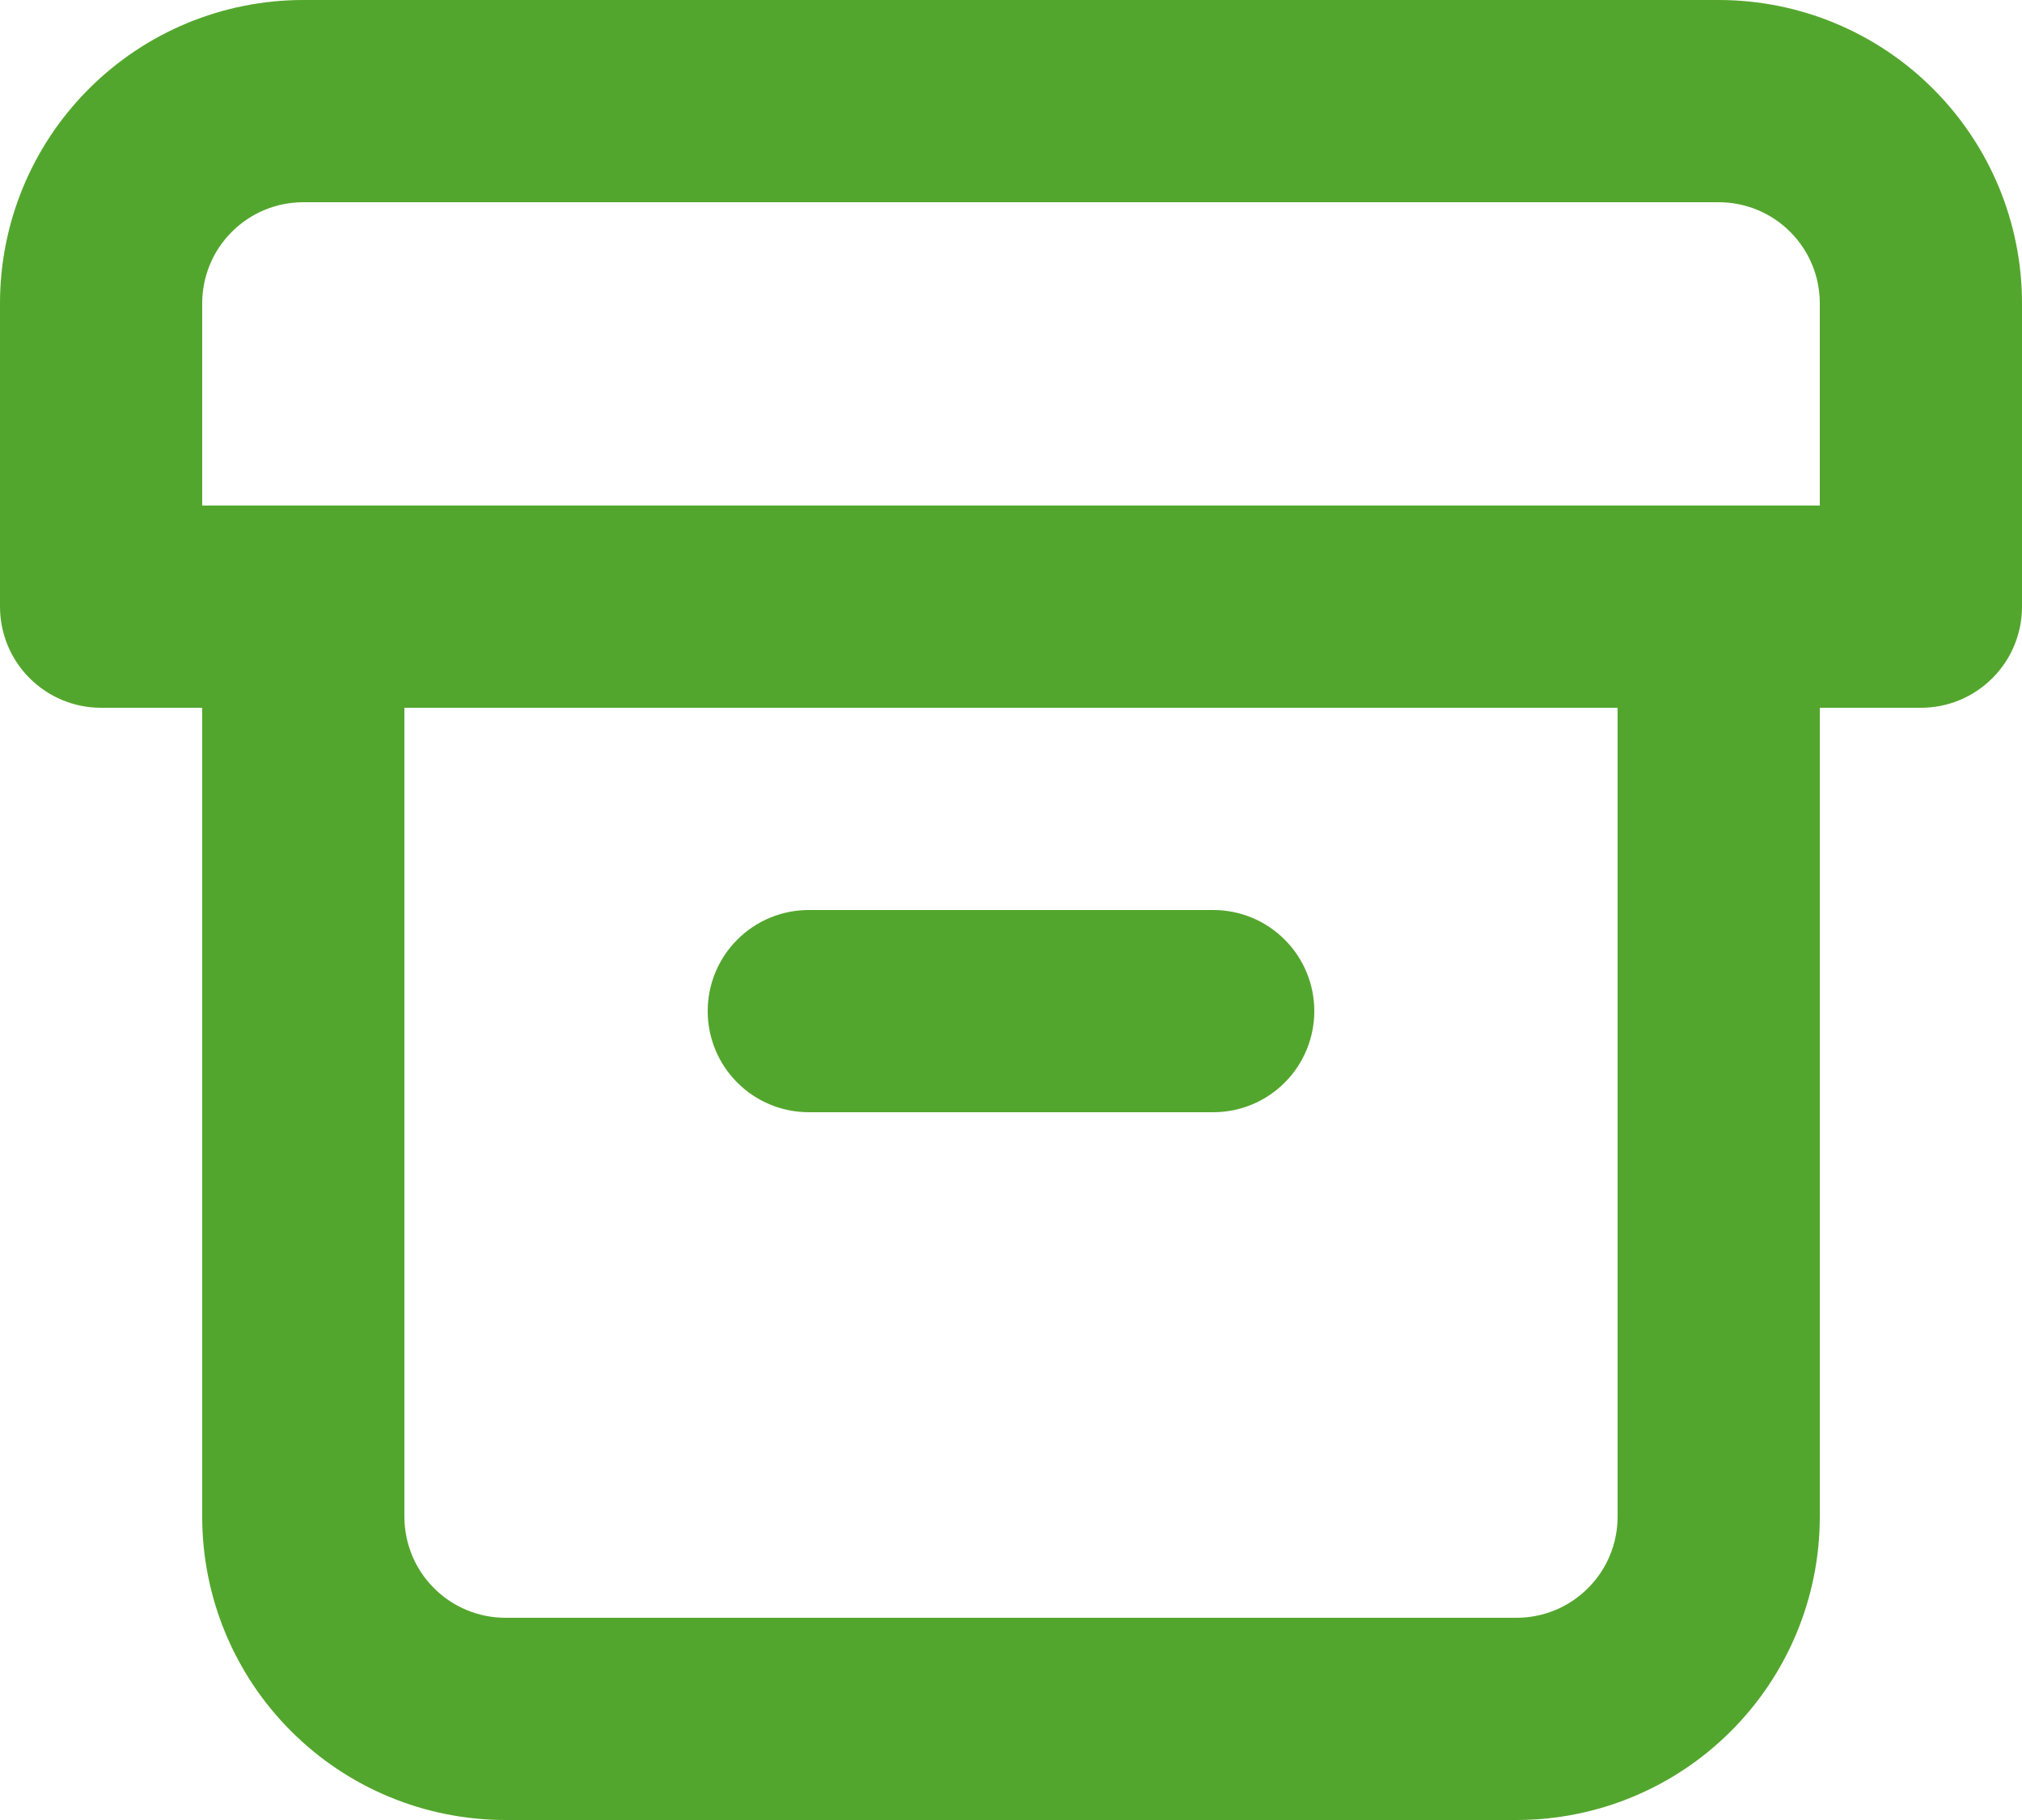
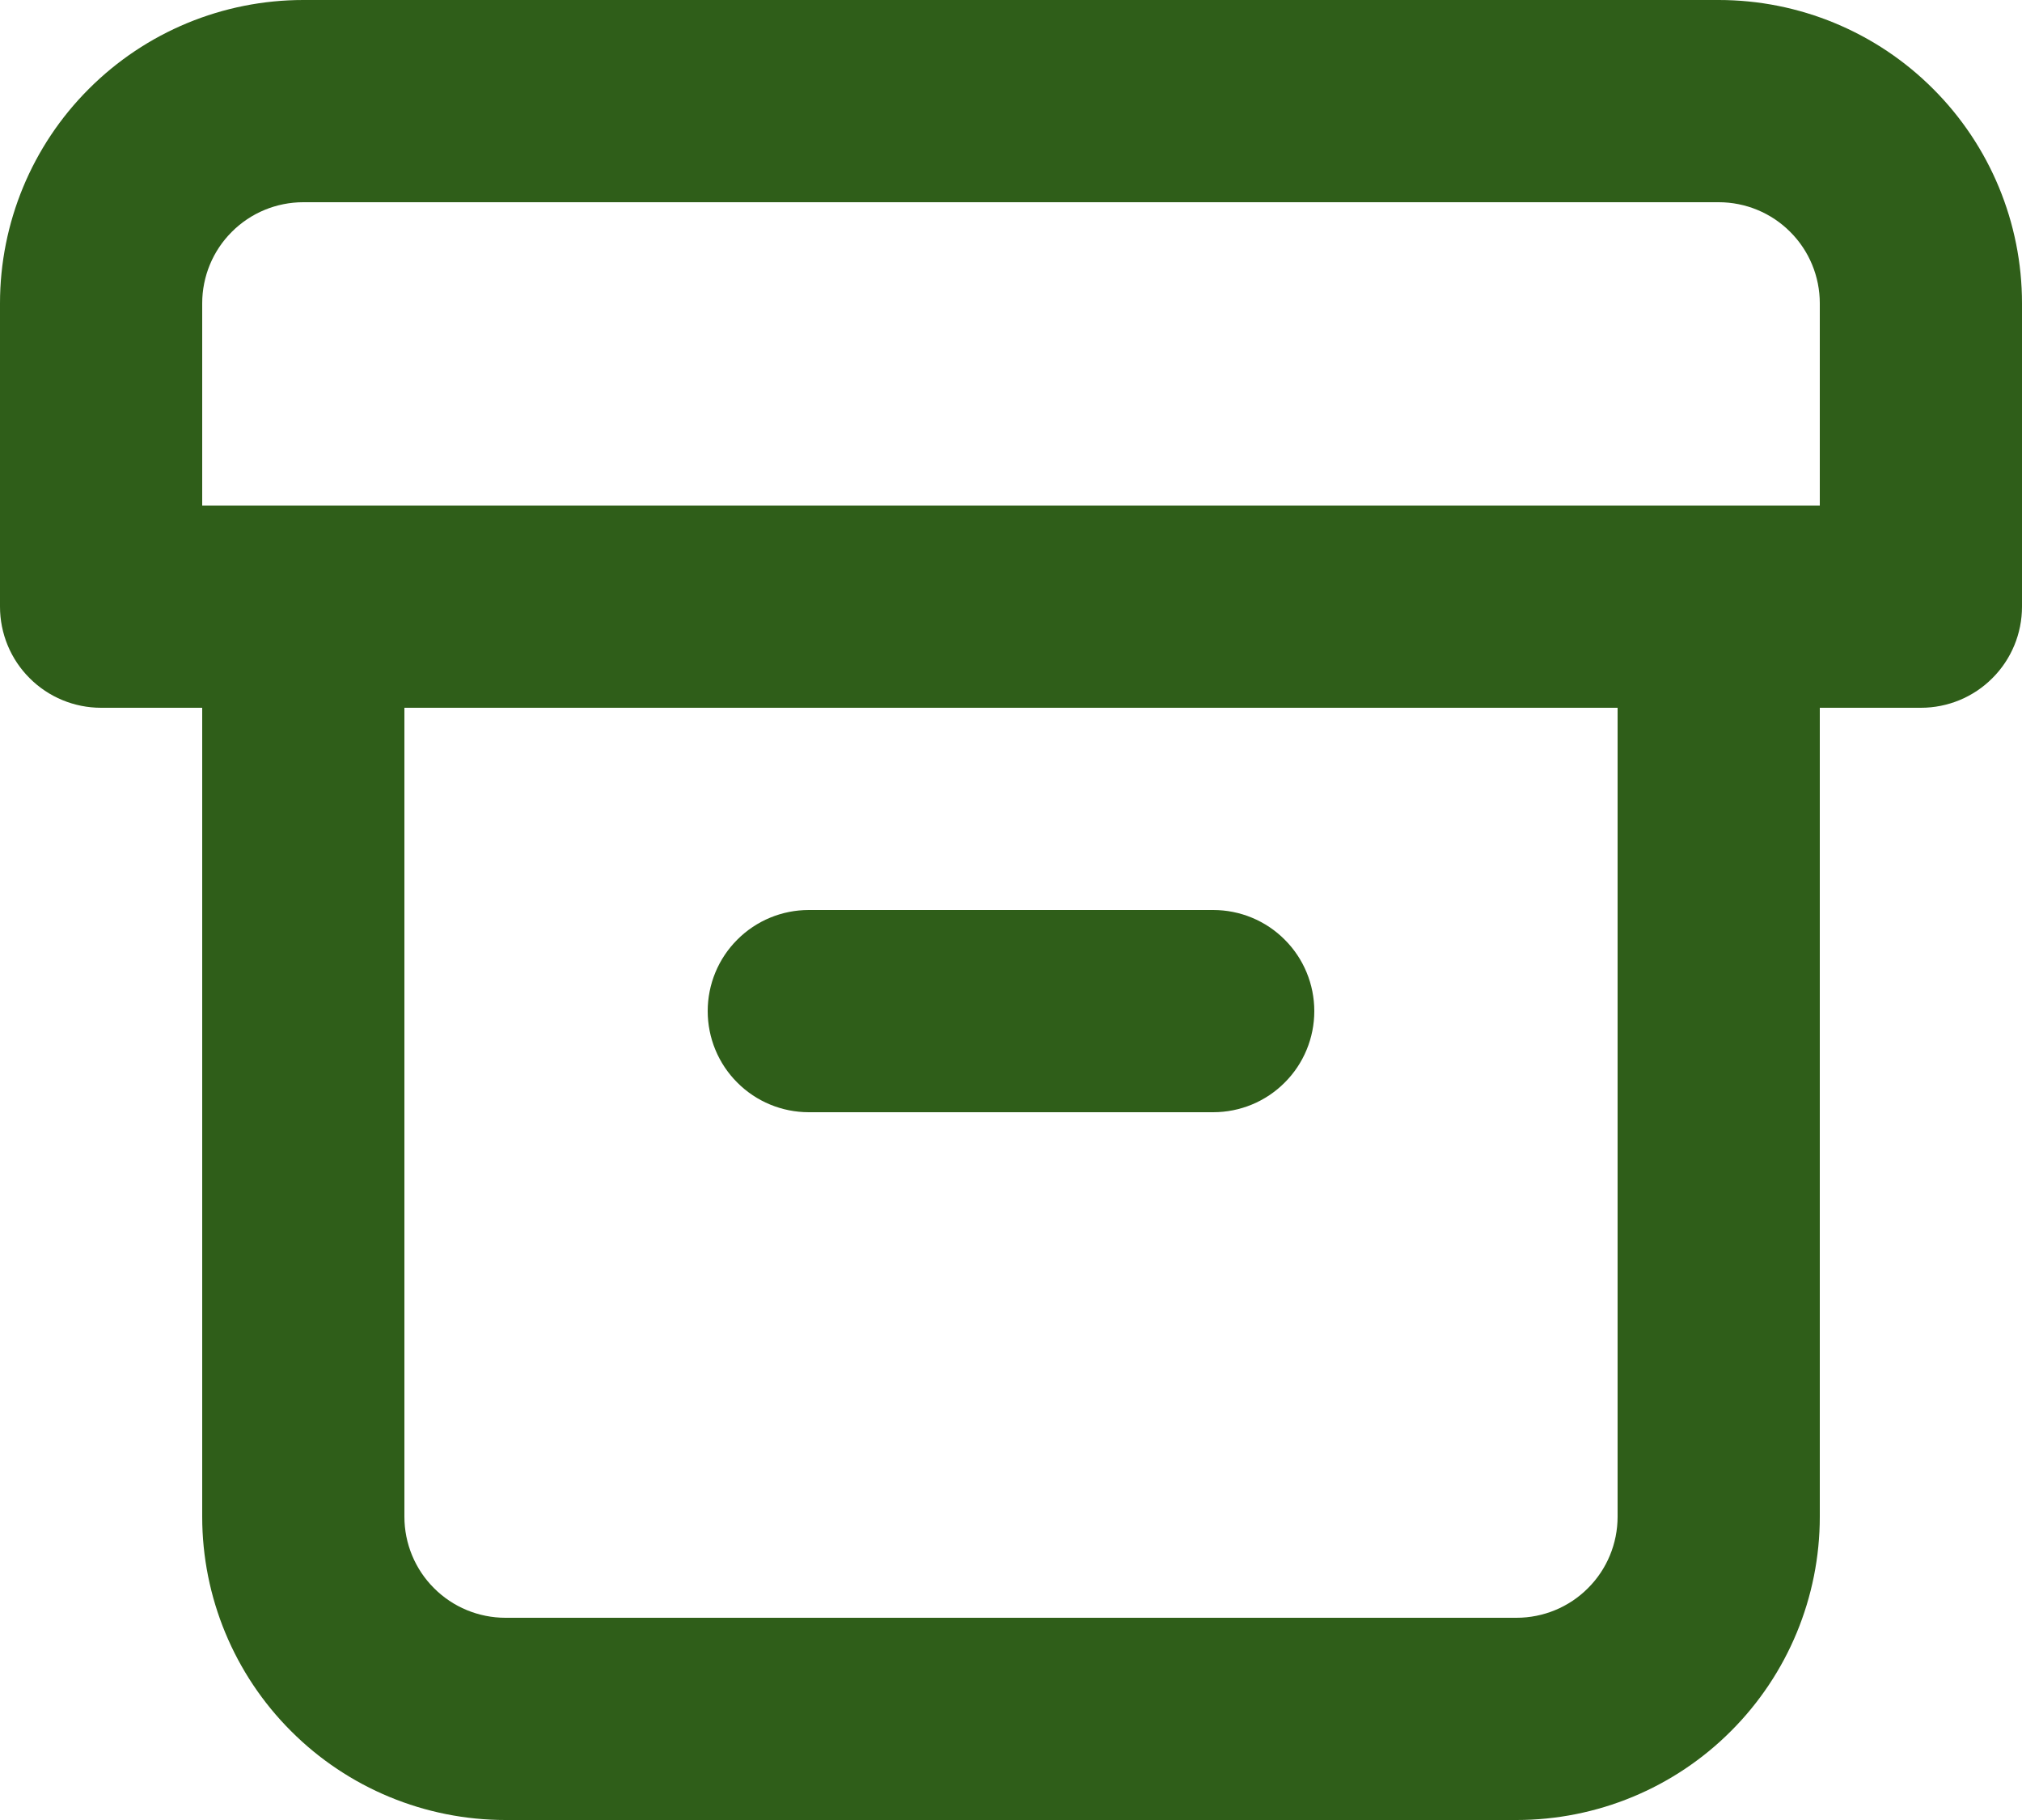
<svg xmlns="http://www.w3.org/2000/svg" width="20" height="18" viewBox="0 0 20 18" fill="none">
-   <path d="M8 11H12C12.265 11 12.52 10.895 12.707 10.707C12.895 10.52 13 10.265 13 10C13 9.735 12.895 9.48 12.707 9.293C12.52 9.105 12.265 9 12 9H8C7.735 9 7.48 9.105 7.293 9.293C7.105 9.48 7 9.735 7 10C7 10.265 7.105 10.52 7.293 10.707C7.48 10.895 7.735 11 8 11ZM17 0H3C2.204 0 1.441 0.316 0.879 0.879C0.316 1.441 0 2.204 0 3V6C0 6.265 0.105 6.52 0.293 6.707C0.48 6.895 0.735 7 1 7H2V15C2 15.796 2.316 16.559 2.879 17.121C3.441 17.684 4.204 18 5 18H15C15.796 18 16.559 17.684 17.121 17.121C17.684 16.559 18 15.796 18 15V7H19C19.265 7 19.52 6.895 19.707 6.707C19.895 6.52 20 6.265 20 6V3C20 2.204 19.684 1.441 19.121 0.879C18.559 0.316 17.796 0 17 0ZM16 15C16 15.265 15.895 15.52 15.707 15.707C15.52 15.895 15.265 16 15 16H5C4.735 16 4.48 15.895 4.293 15.707C4.105 15.52 4 15.265 4 15V7H16V15ZM18 5H2V3C2 2.735 2.105 2.48 2.293 2.293C2.48 2.105 2.735 2 3 2H17C17.265 2 17.52 2.105 17.707 2.293C17.895 2.48 18 2.735 18 3V5Z" fill="#53A62D" />
+   <path d="M8 11H12C12.265 11 12.52 10.895 12.707 10.707C12.895 10.52 13 10.265 13 10C13 9.735 12.895 9.48 12.707 9.293C12.52 9.105 12.265 9 12 9H8C7.735 9 7.48 9.105 7.293 9.293C7.105 9.48 7 9.735 7 10C7 10.265 7.105 10.52 7.293 10.707C7.48 10.895 7.735 11 8 11V11ZM17 0H3C2.204 0 1.441 0.316 0.879 0.879C0.316 1.441 0 2.204 0 3V6C0 6.265 0.105 6.52 0.293 6.707C0.48 6.895 0.735 7 1 7H2V15C2 15.796 2.316 16.559 2.879 17.121C3.441 17.684 4.204 18 5 18H15C15.796 18 16.559 17.684 17.121 17.121C17.684 16.559 18 15.796 18 15V7H19C19.265 7 19.52 6.895 19.707 6.707C19.895 6.52 20 6.265 20 6V3C20 2.204 19.684 1.441 19.121 0.879C18.559 0.316 17.796 0 17 0ZM16 15C16 15.265 15.895 15.52 15.707 15.707C15.52 15.895 15.265 16 15 16H5C4.735 16 4.48 15.895 4.293 15.707C4.105 15.52 4 15.265 4 15V7H16V15ZM18 5H2V3C2 2.735 2.105 2.48 2.293 2.293C2.48 2.105 2.735 2 3 2H17C17.265 2 17.52 2.105 17.707 2.293C17.895 2.48 18 2.735 18 3V5Z" fill="#2F5E19" />
</svg>
